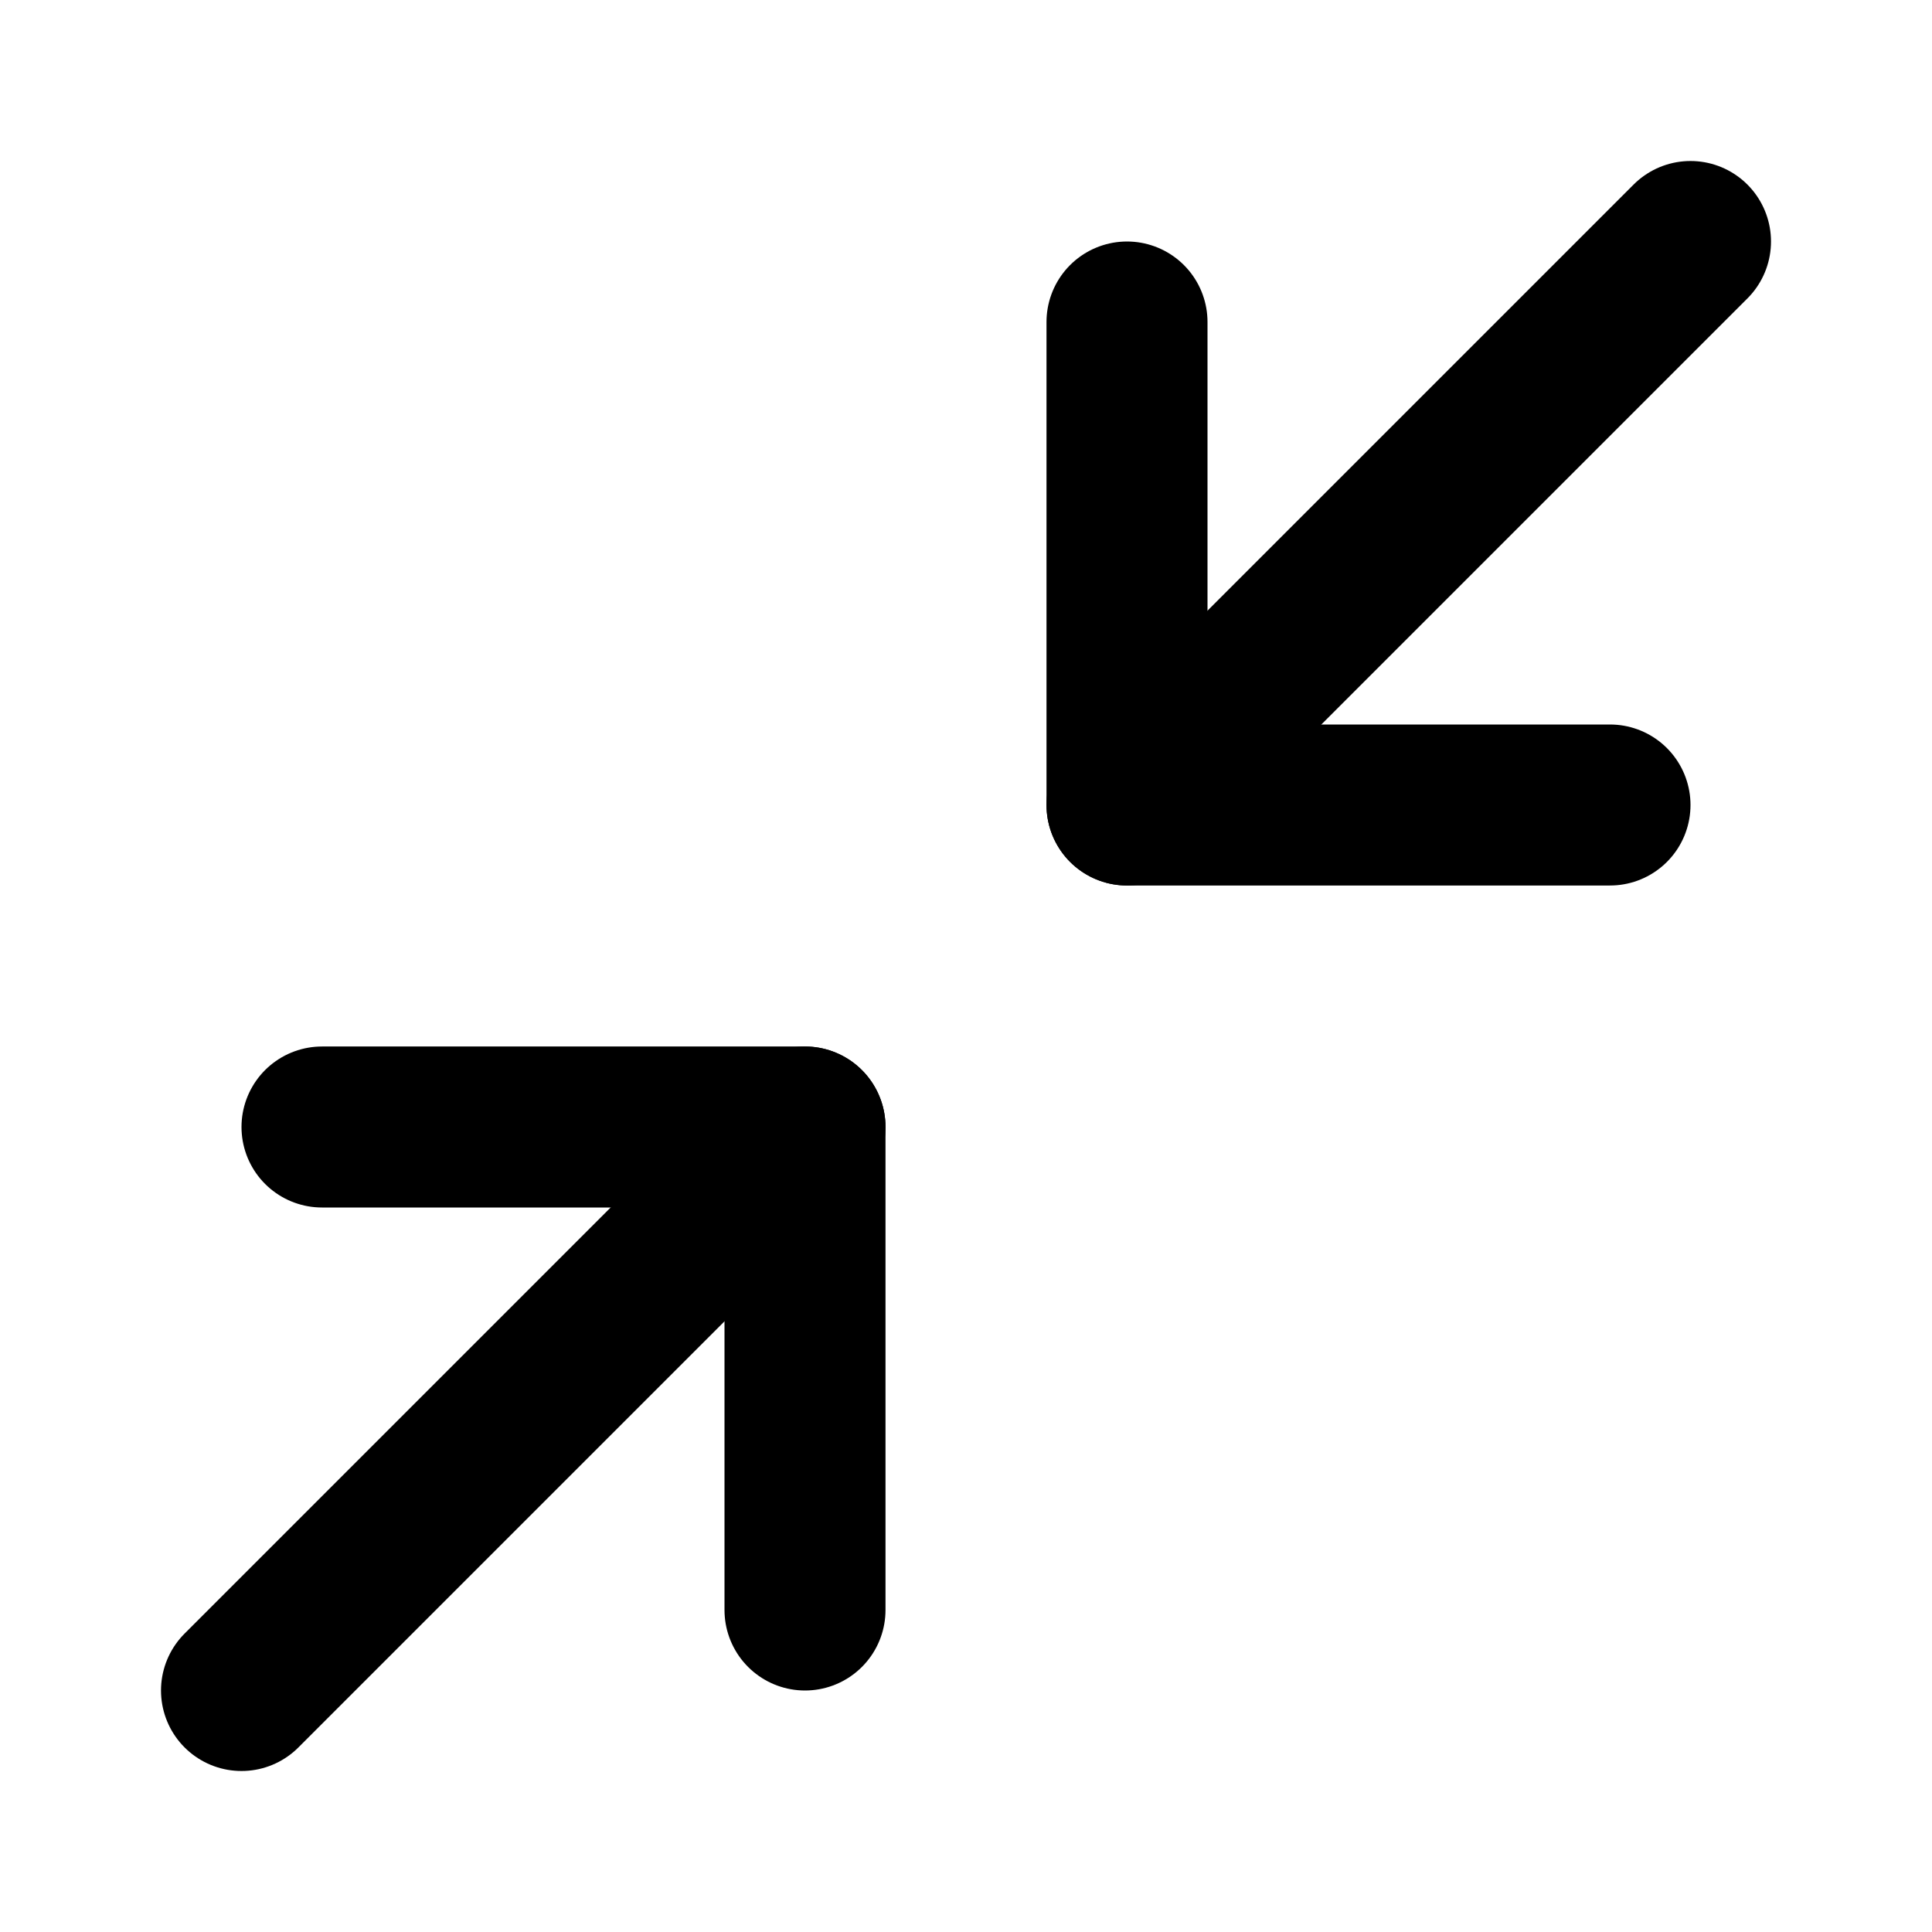
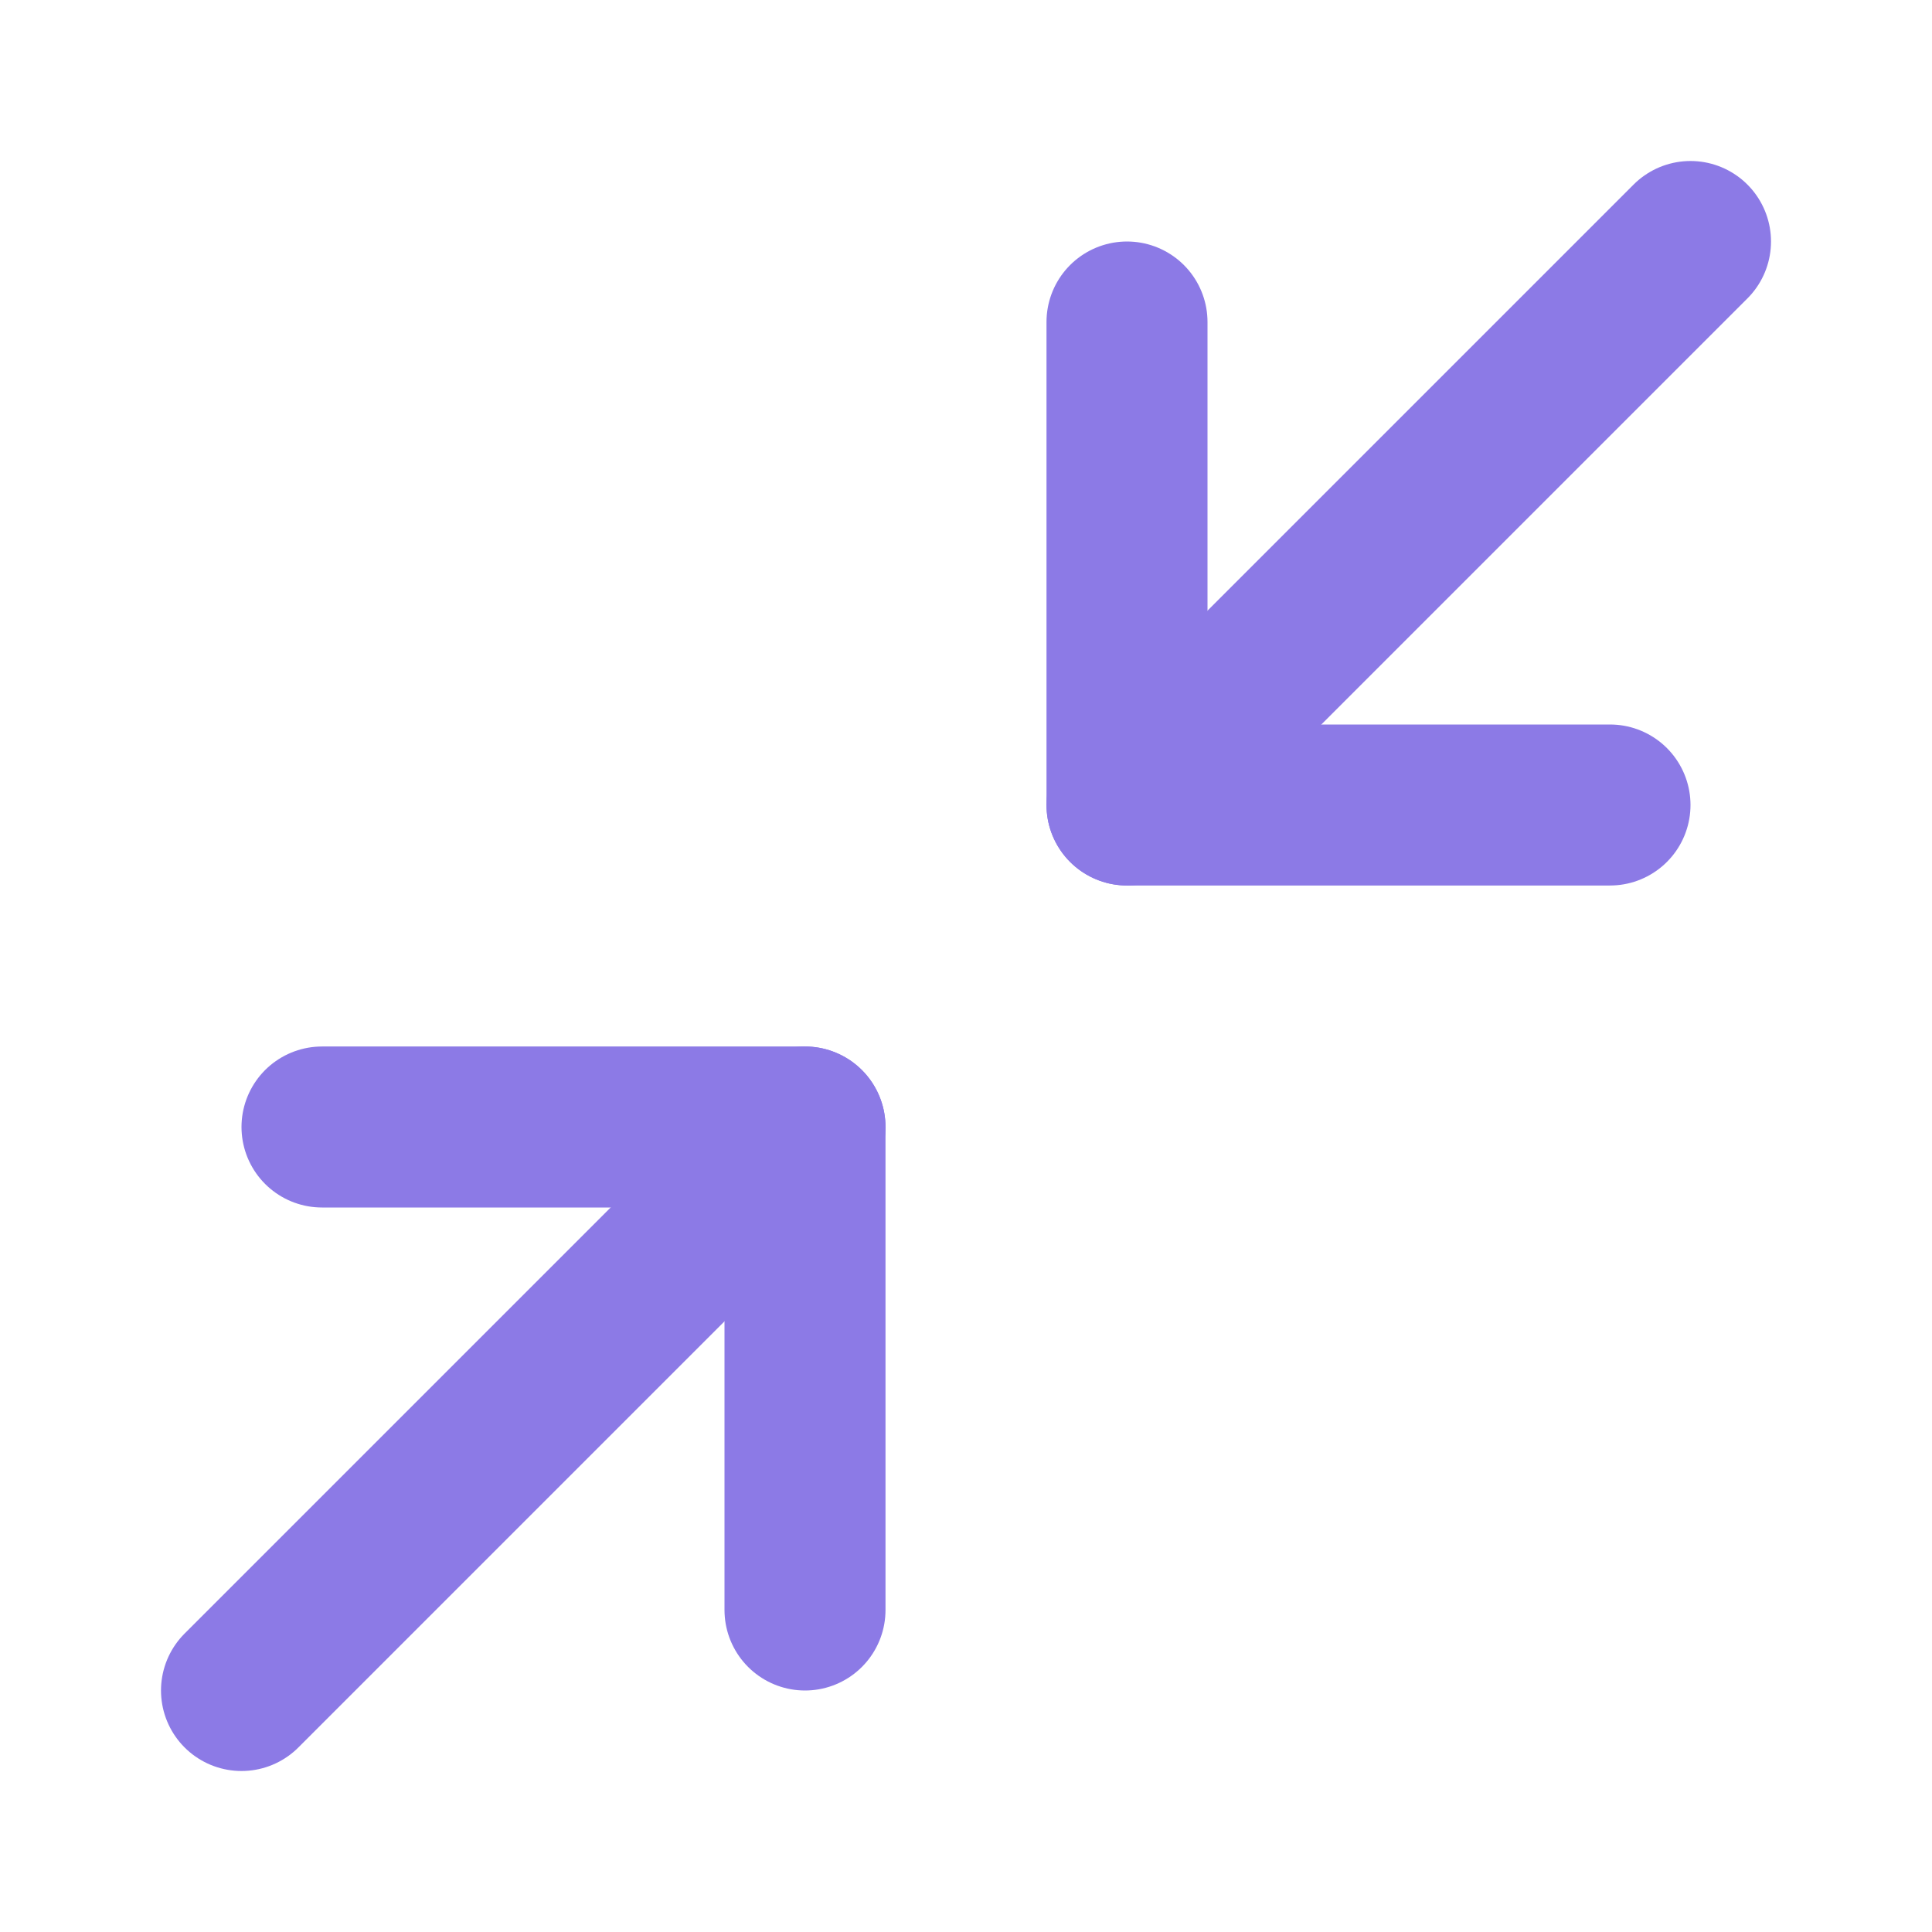
- <svg xmlns="http://www.w3.org/2000/svg" width="24" height="24" viewBox="0 0 24 24" fill="none" stroke="#000000" stroke-width="2" stroke-linecap="round" stroke-linejoin="round" class="feather feather-minimize-2">
+ <svg xmlns="http://www.w3.org/2000/svg" width="24" height="24" viewBox="0 0 24 24" fill="none" stroke="#8c7ae6" stroke-width="2" stroke-linecap="round" stroke-linejoin="round" class="feather feather-minimize-2">
  <polyline points="4 14 10 14 10 20" />
  <polyline points="20 10 14 10 14 4" />
  <line x1="14" y1="10" x2="21" y2="3" />
  <line x1="3" y1="21" x2="10" y2="14" />
</svg>
